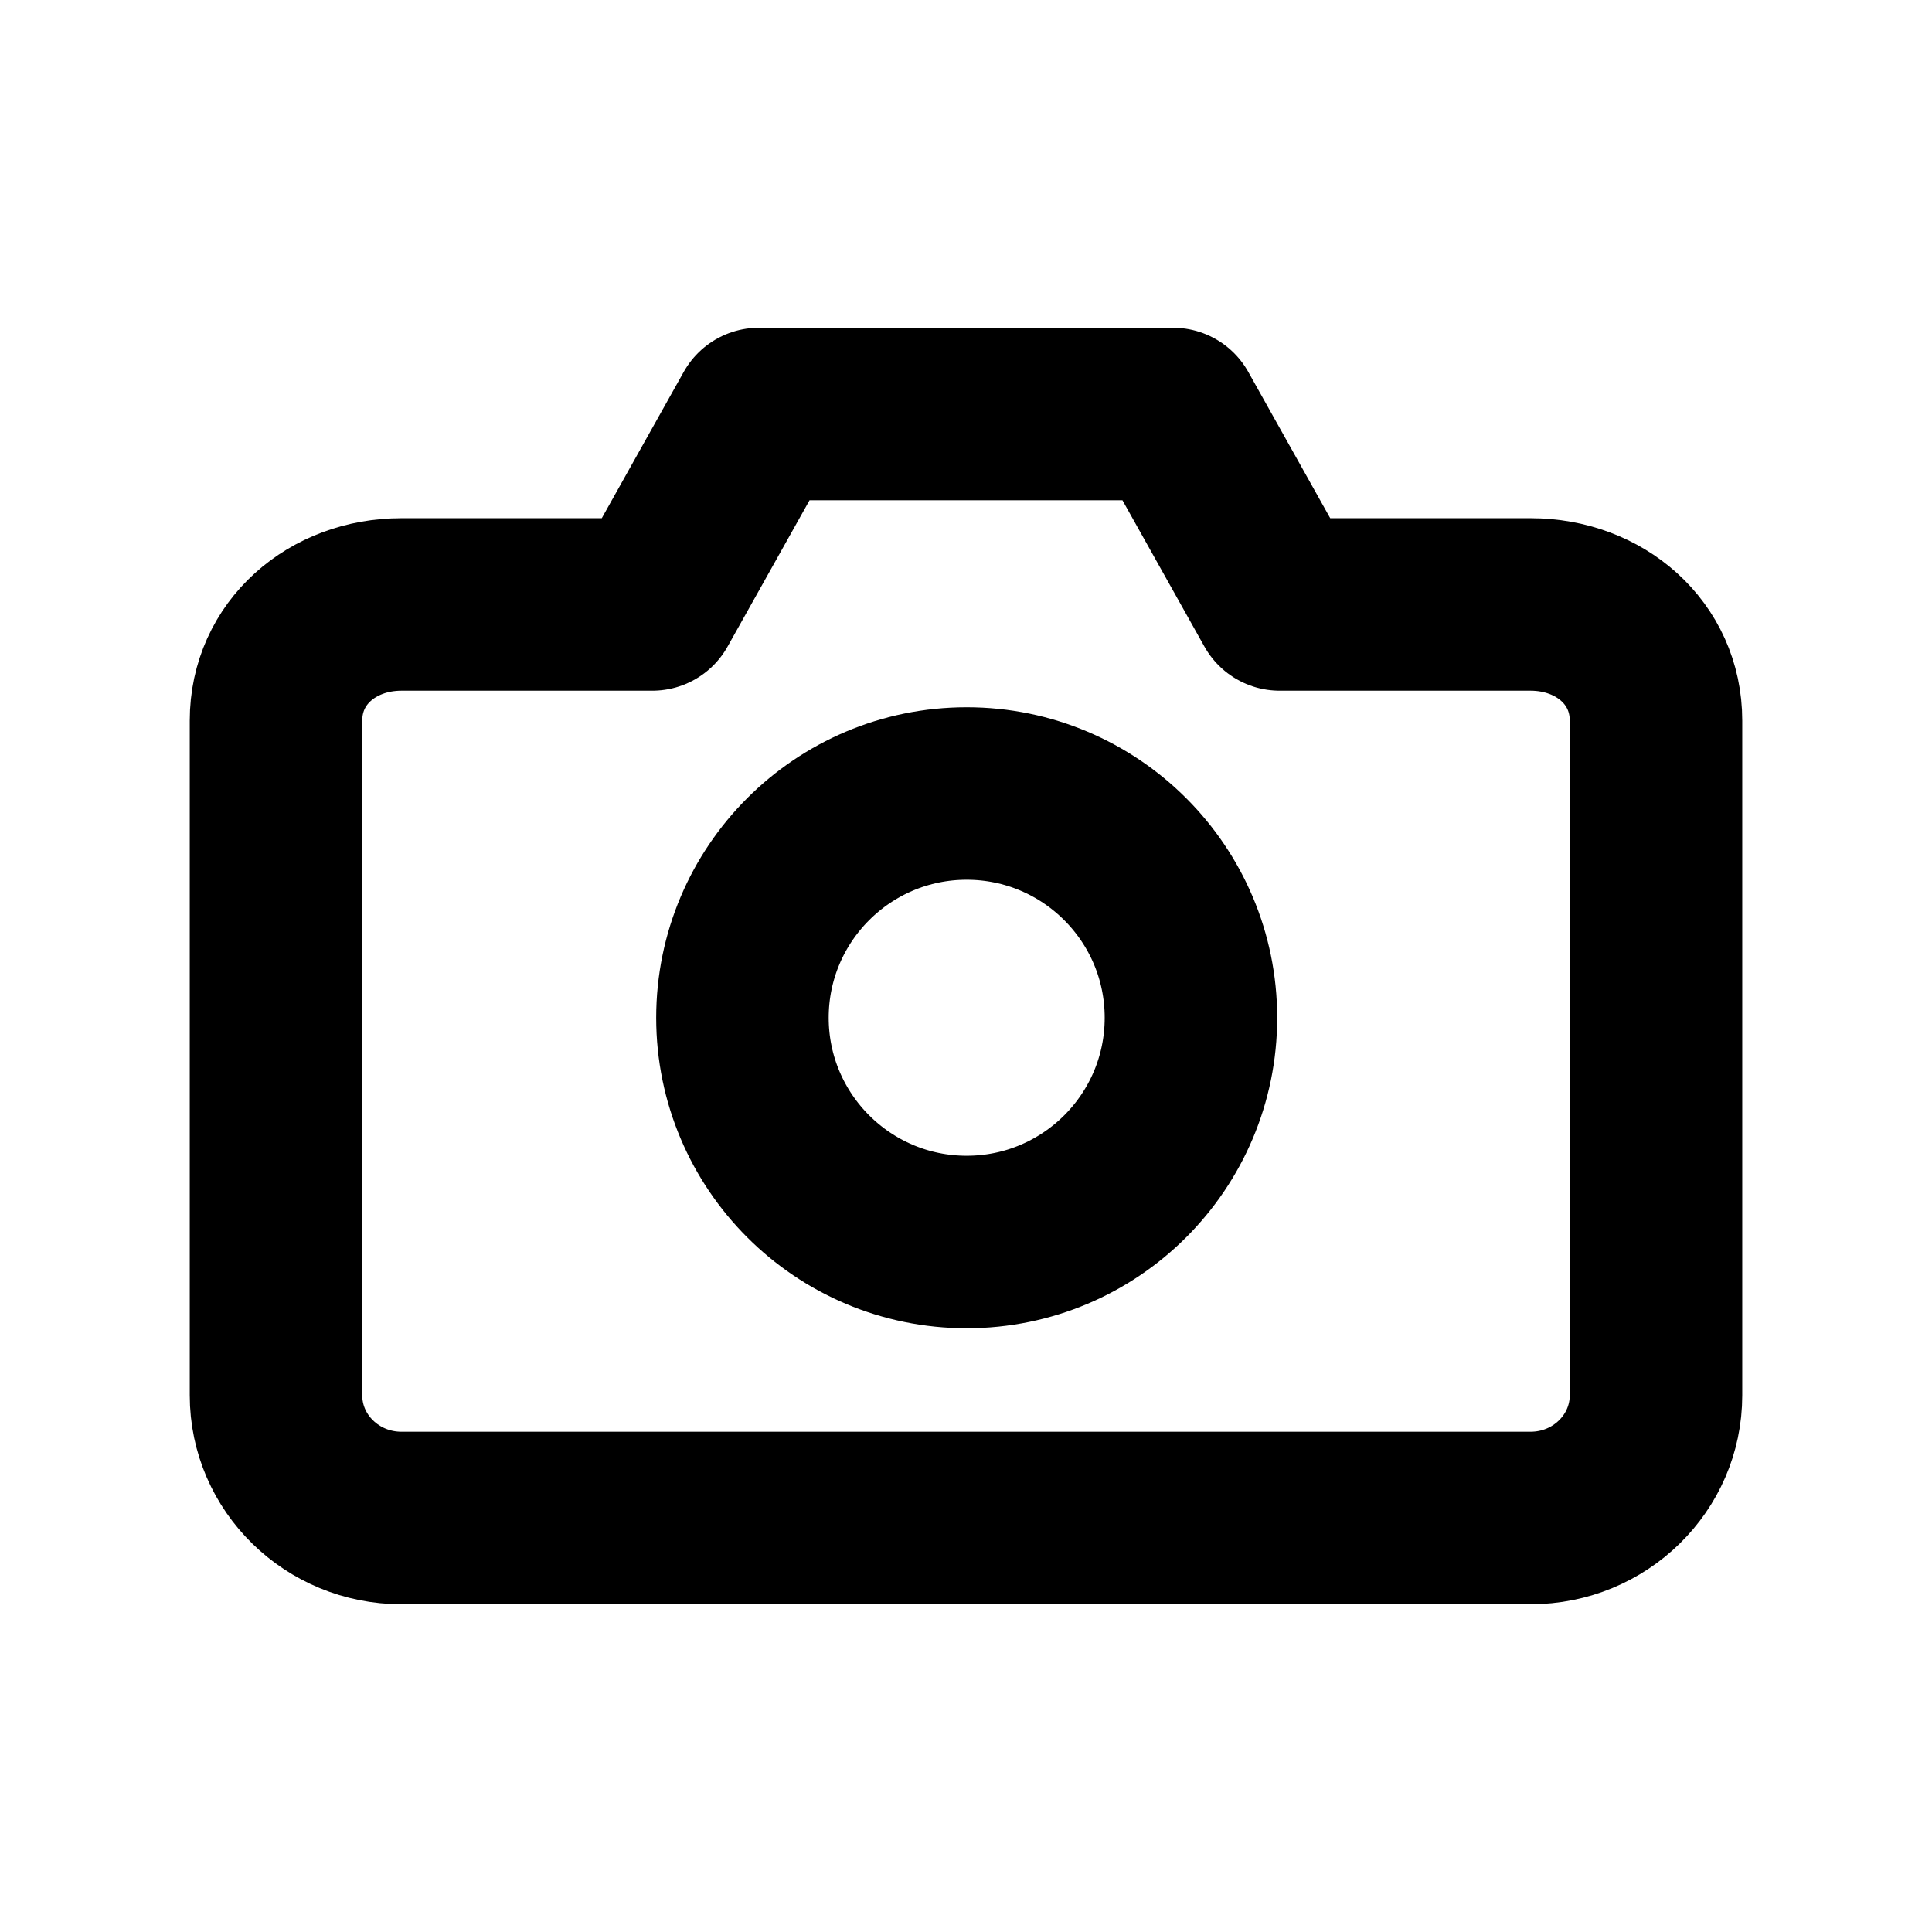
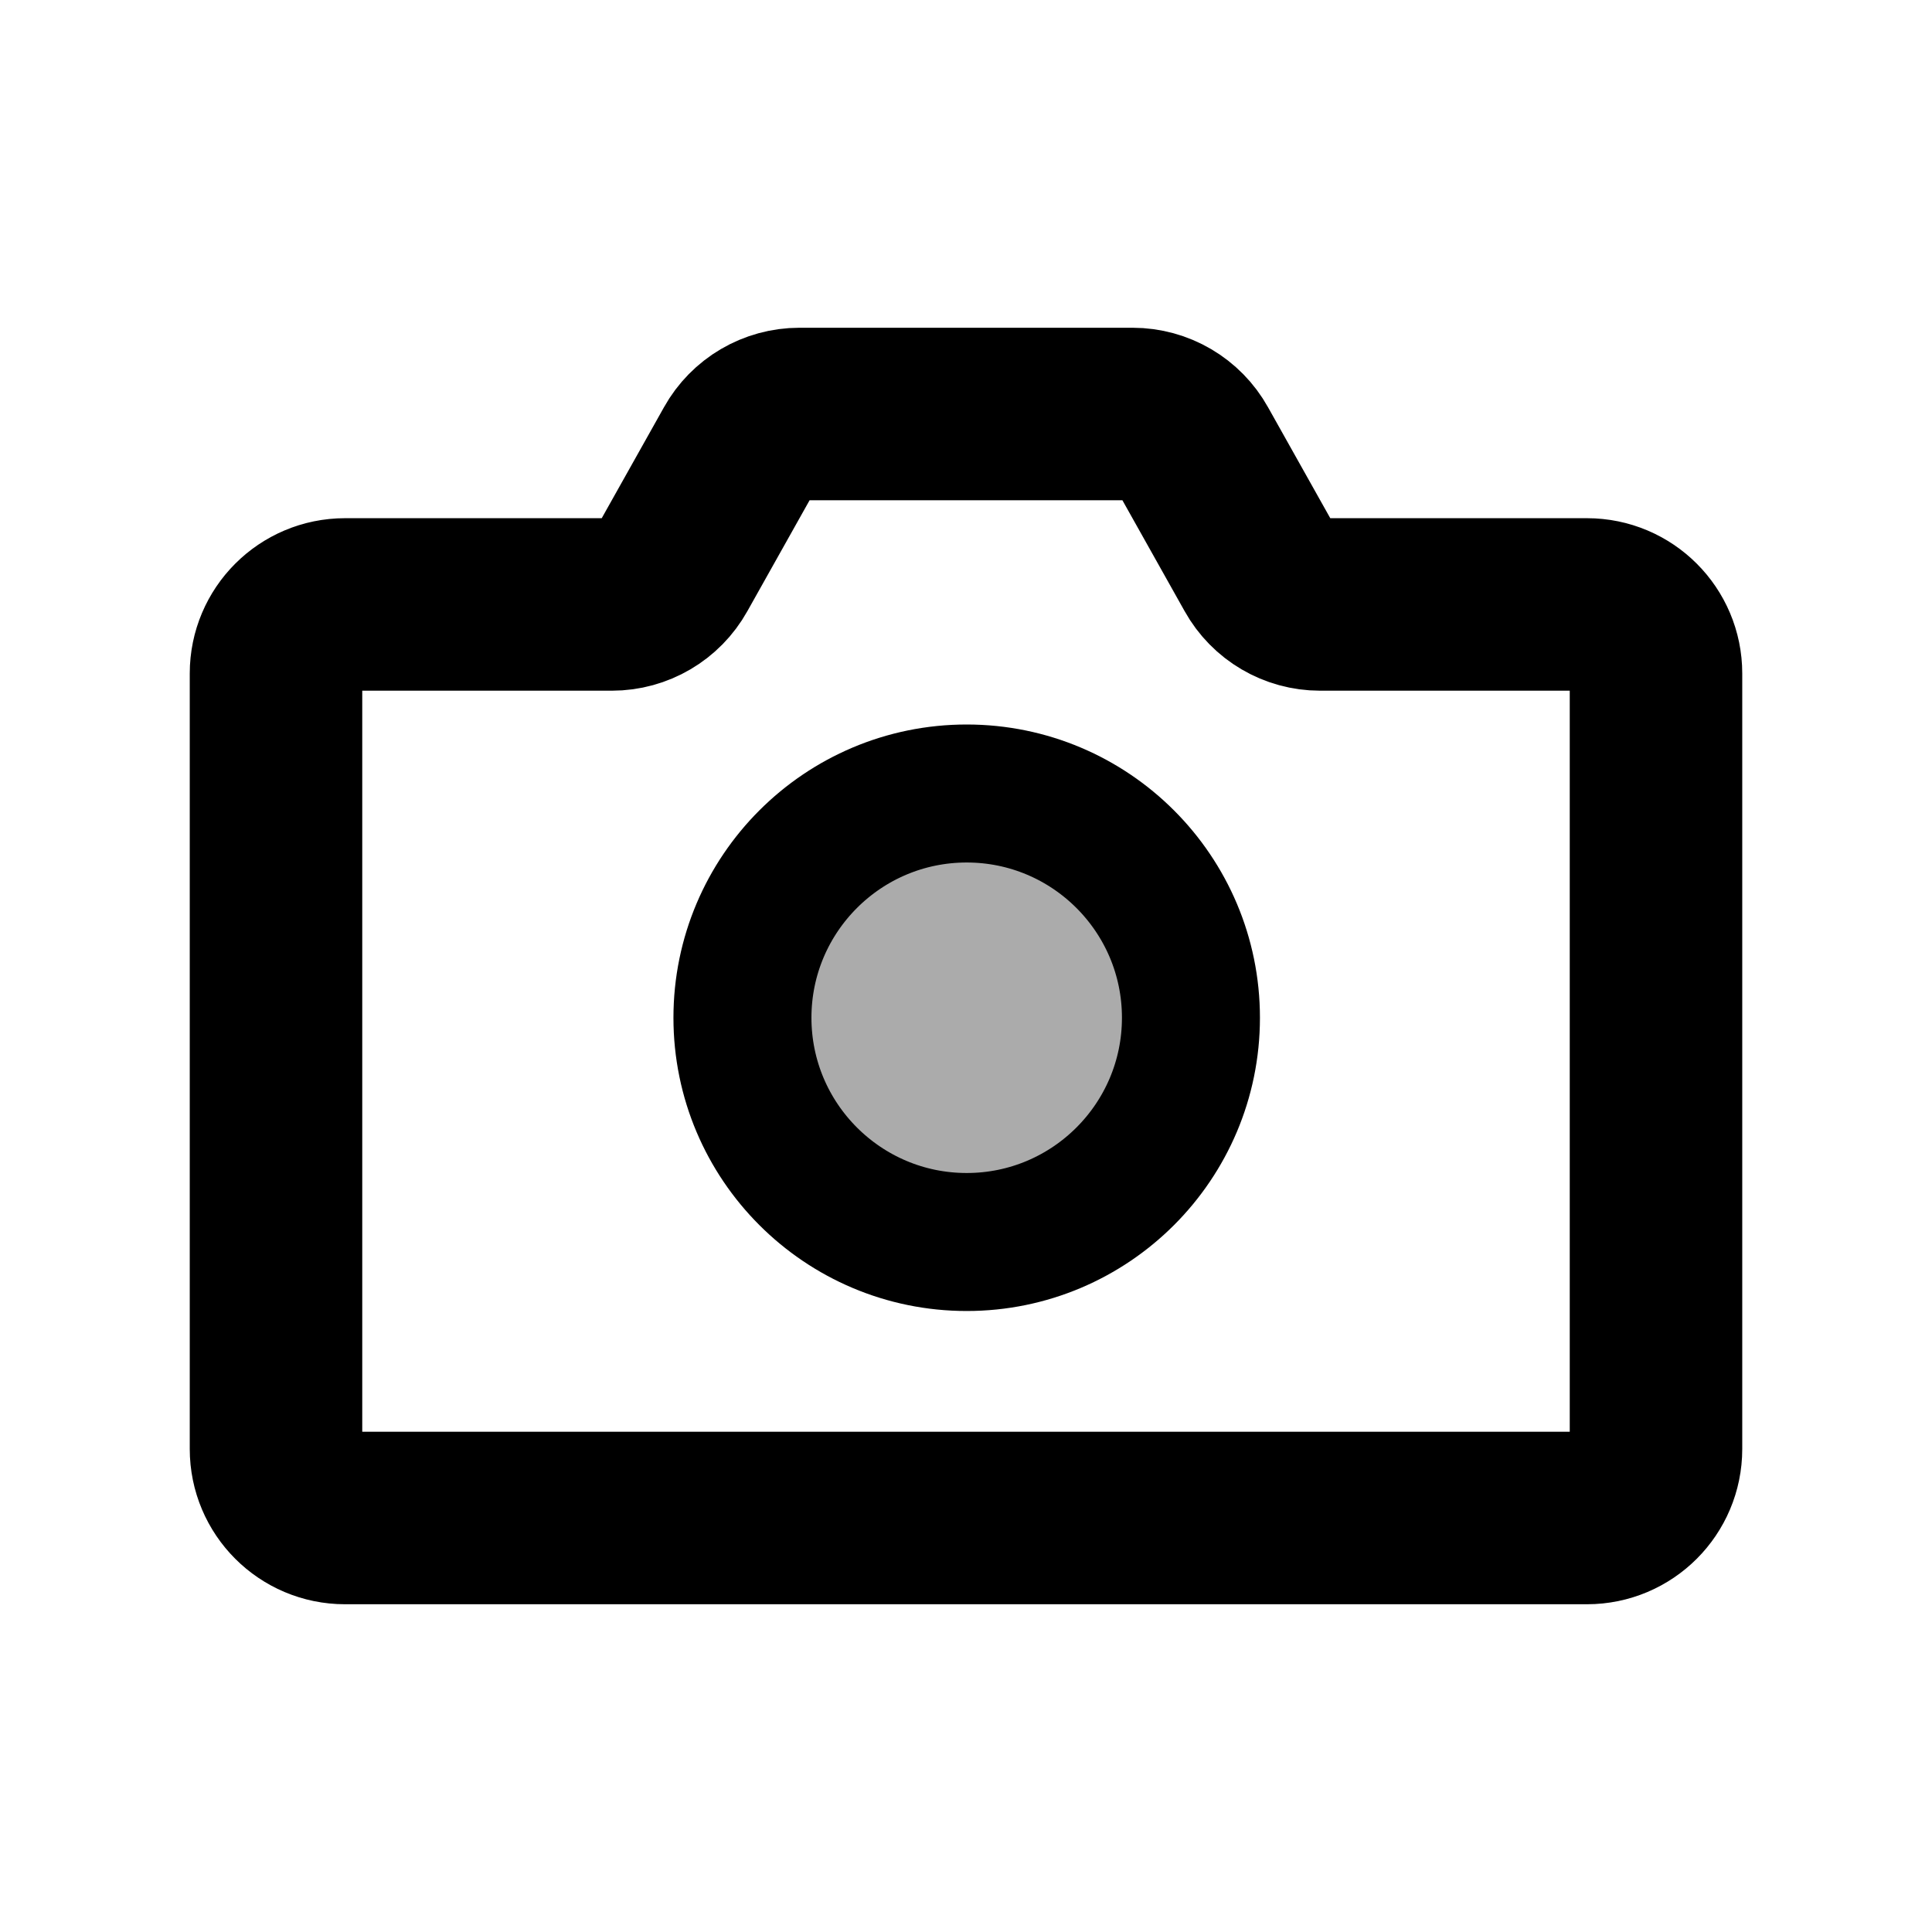
<svg xmlns="http://www.w3.org/2000/svg" width="14" height="14" viewBox="0 0 14 14" fill="none">
-   <path fill-rule="evenodd" clip-rule="evenodd" d="M12 10.111C12 10.602 11.593 11 11.091 11H2.909C2.407 11 2 10.602 2 10.111V5.222C2 4.731 2.407 4.38 2.909 4.38H4.727L5.5 3H8.5L9.273 4.38H11.091C11.593 4.38 12 4.731 12 5.222V10.111Z" stroke="black" stroke-width="1.25" stroke-linecap="round" stroke-linejoin="round" />
-   <path d="M7.005 9C7.902 9 8.63 8.272 8.63 7.375C8.63 6.478 7.902 5.75 7.005 5.75C6.108 5.75 5.38 6.478 5.38 7.375C5.38 8.272 6.108 9 7.005 9Z" stroke="black" stroke-width="1.25" stroke-linecap="round" stroke-linejoin="round" />
+   <path fill-rule="evenodd" clip-rule="evenodd" d="M12 10.5C12 10.776 11.776 11 11.5 11H2.5C2.224 11 2 10.776 2 10.5V4.88C2 4.604 2.224 4.38 2.5 4.38H4.434C4.615 4.38 4.782 4.282 4.87 4.124L5.357 3.256C5.445 3.098 5.612 3 5.793 3H8.207C8.388 3 8.555 3.098 8.643 3.256L9.13 4.124C9.218 4.282 9.385 4.38 9.566 4.38H11.5C11.776 4.38 12 4.604 12 4.88V10.5Z" stroke="black" stroke-width="1.25" stroke-linecap="round" stroke-linejoin="round" />
+   <path d="M7.005 9C7.902 9 8.63 8.272 8.63 7.375C8.63 6.478 7.902 5.75 7.005 5.75C6.108 5.75 5.38 6.478 5.38 7.375C5.38 8.272 6.108 9 7.005 9Z" fill="black" fill-opacity="0.33" stroke="black" stroke-linecap="round" stroke-linejoin="round" />
</svg>
